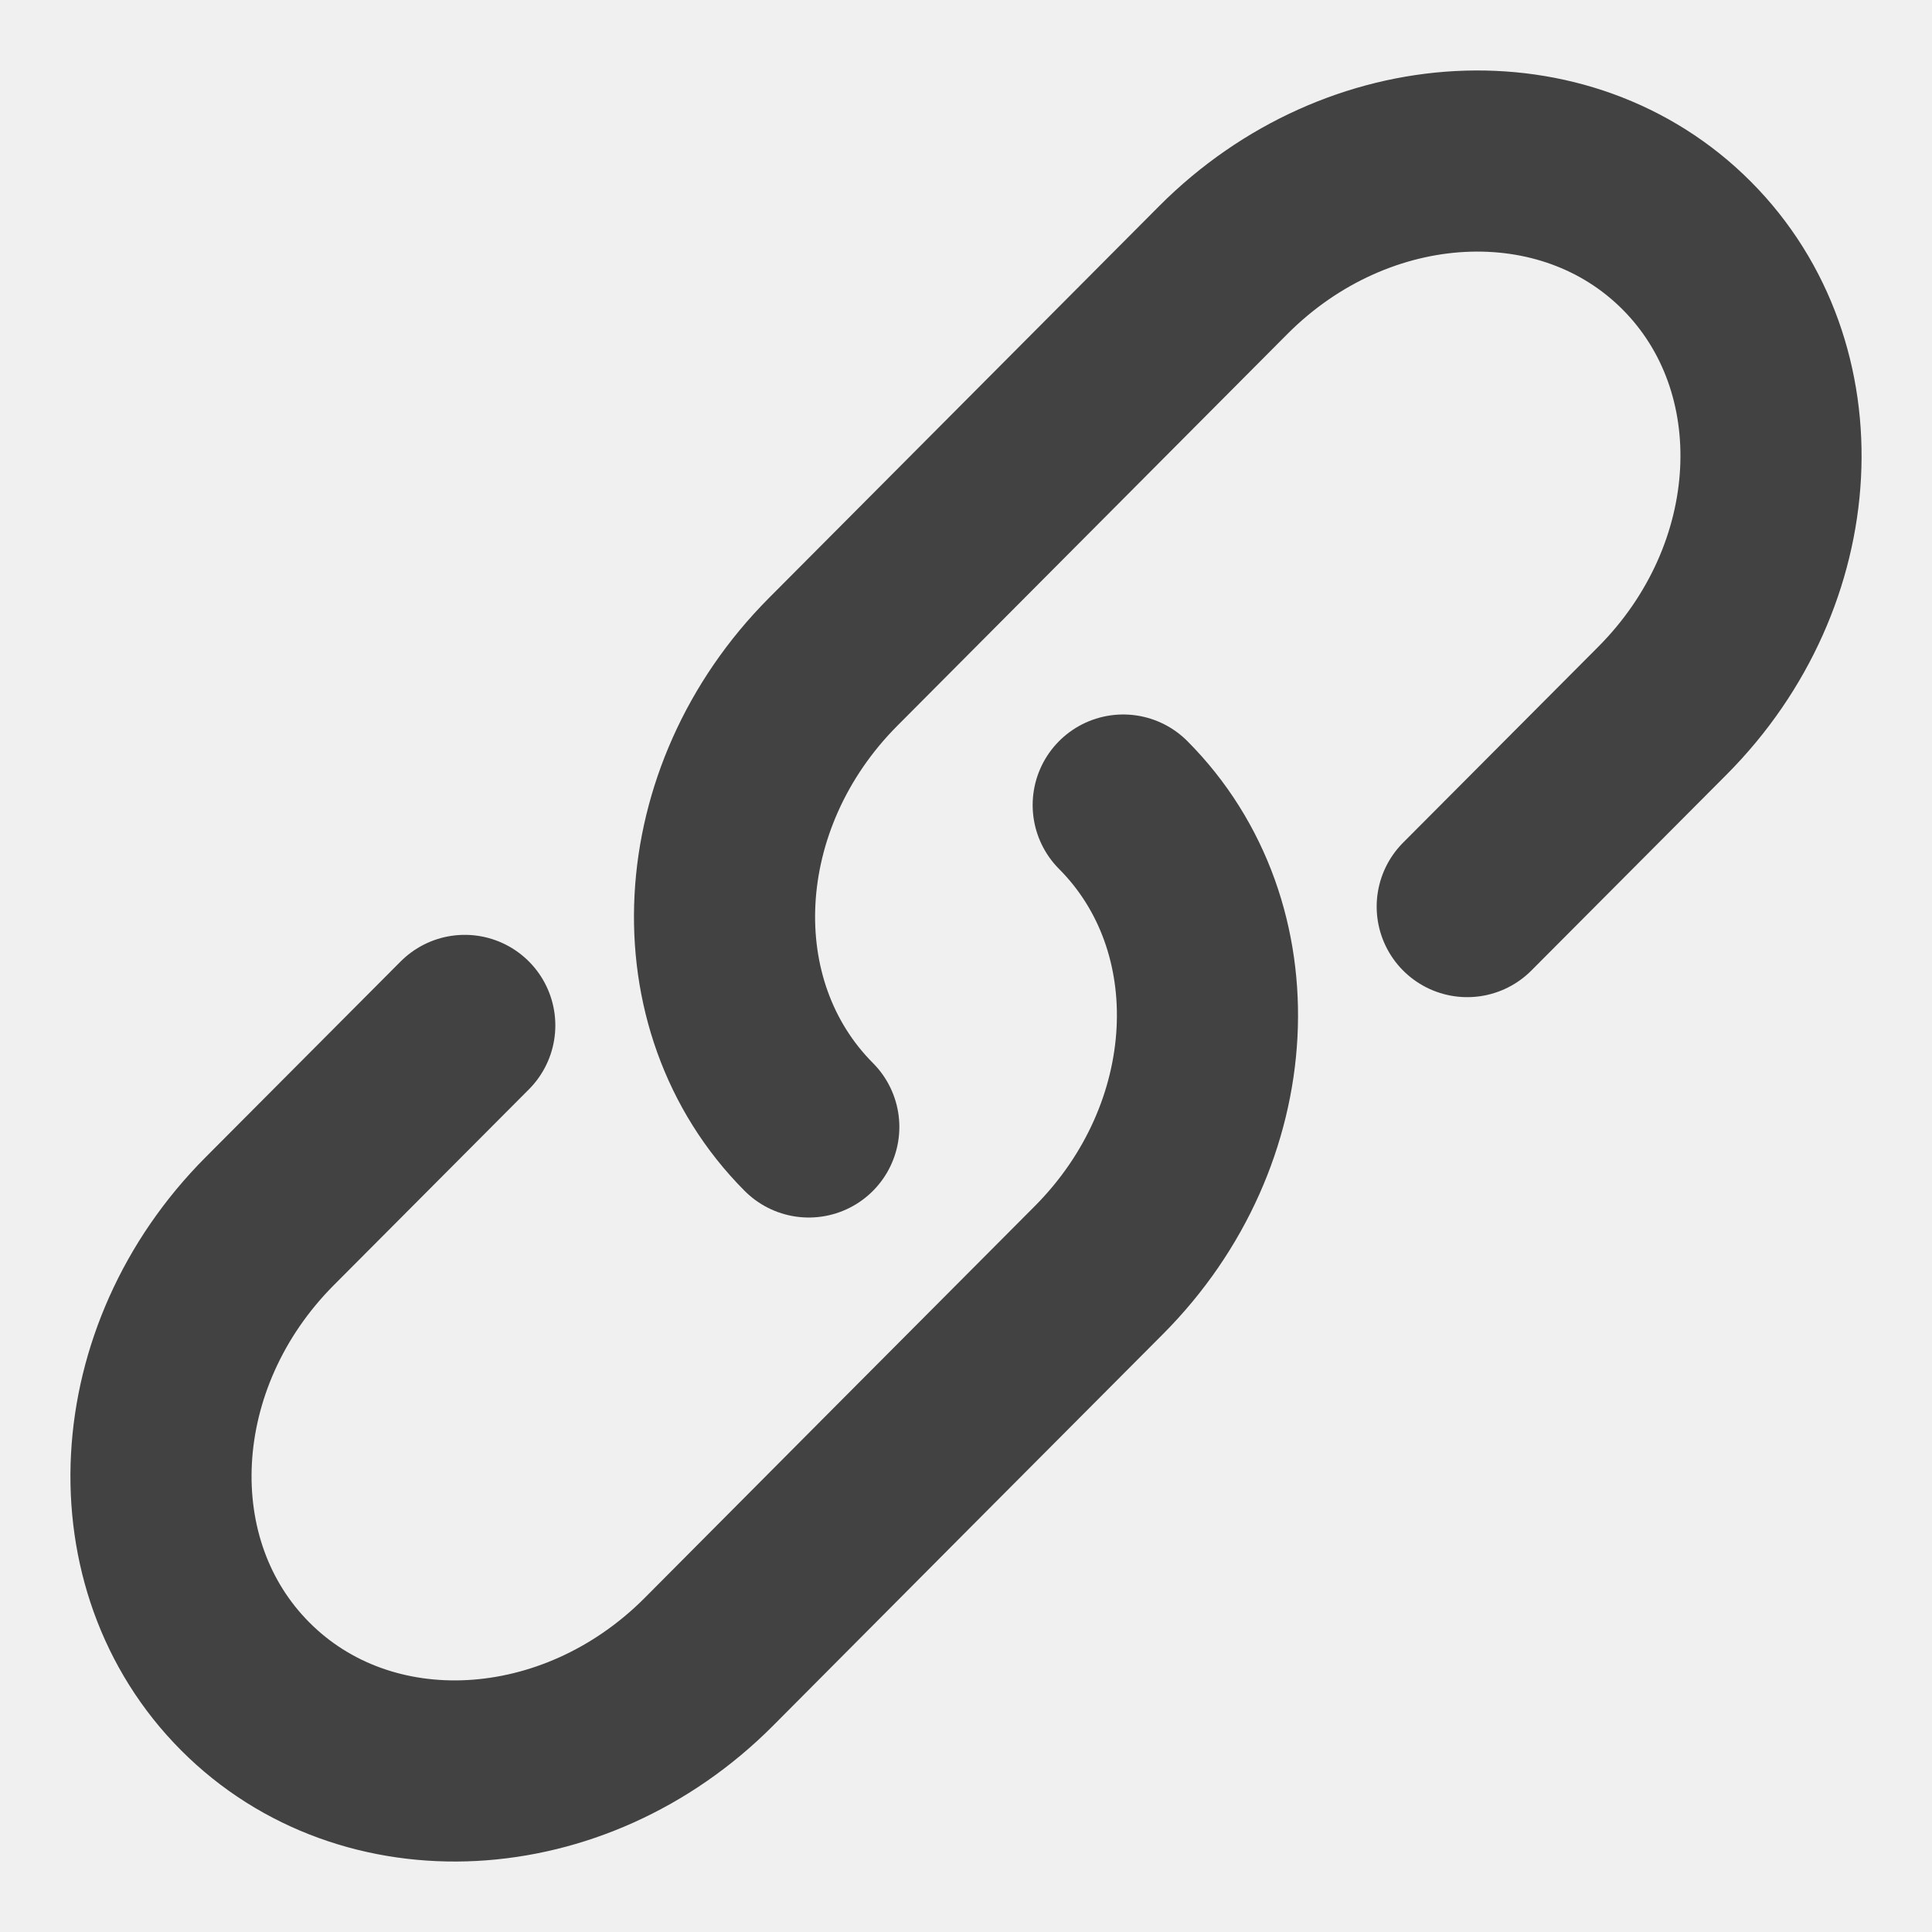
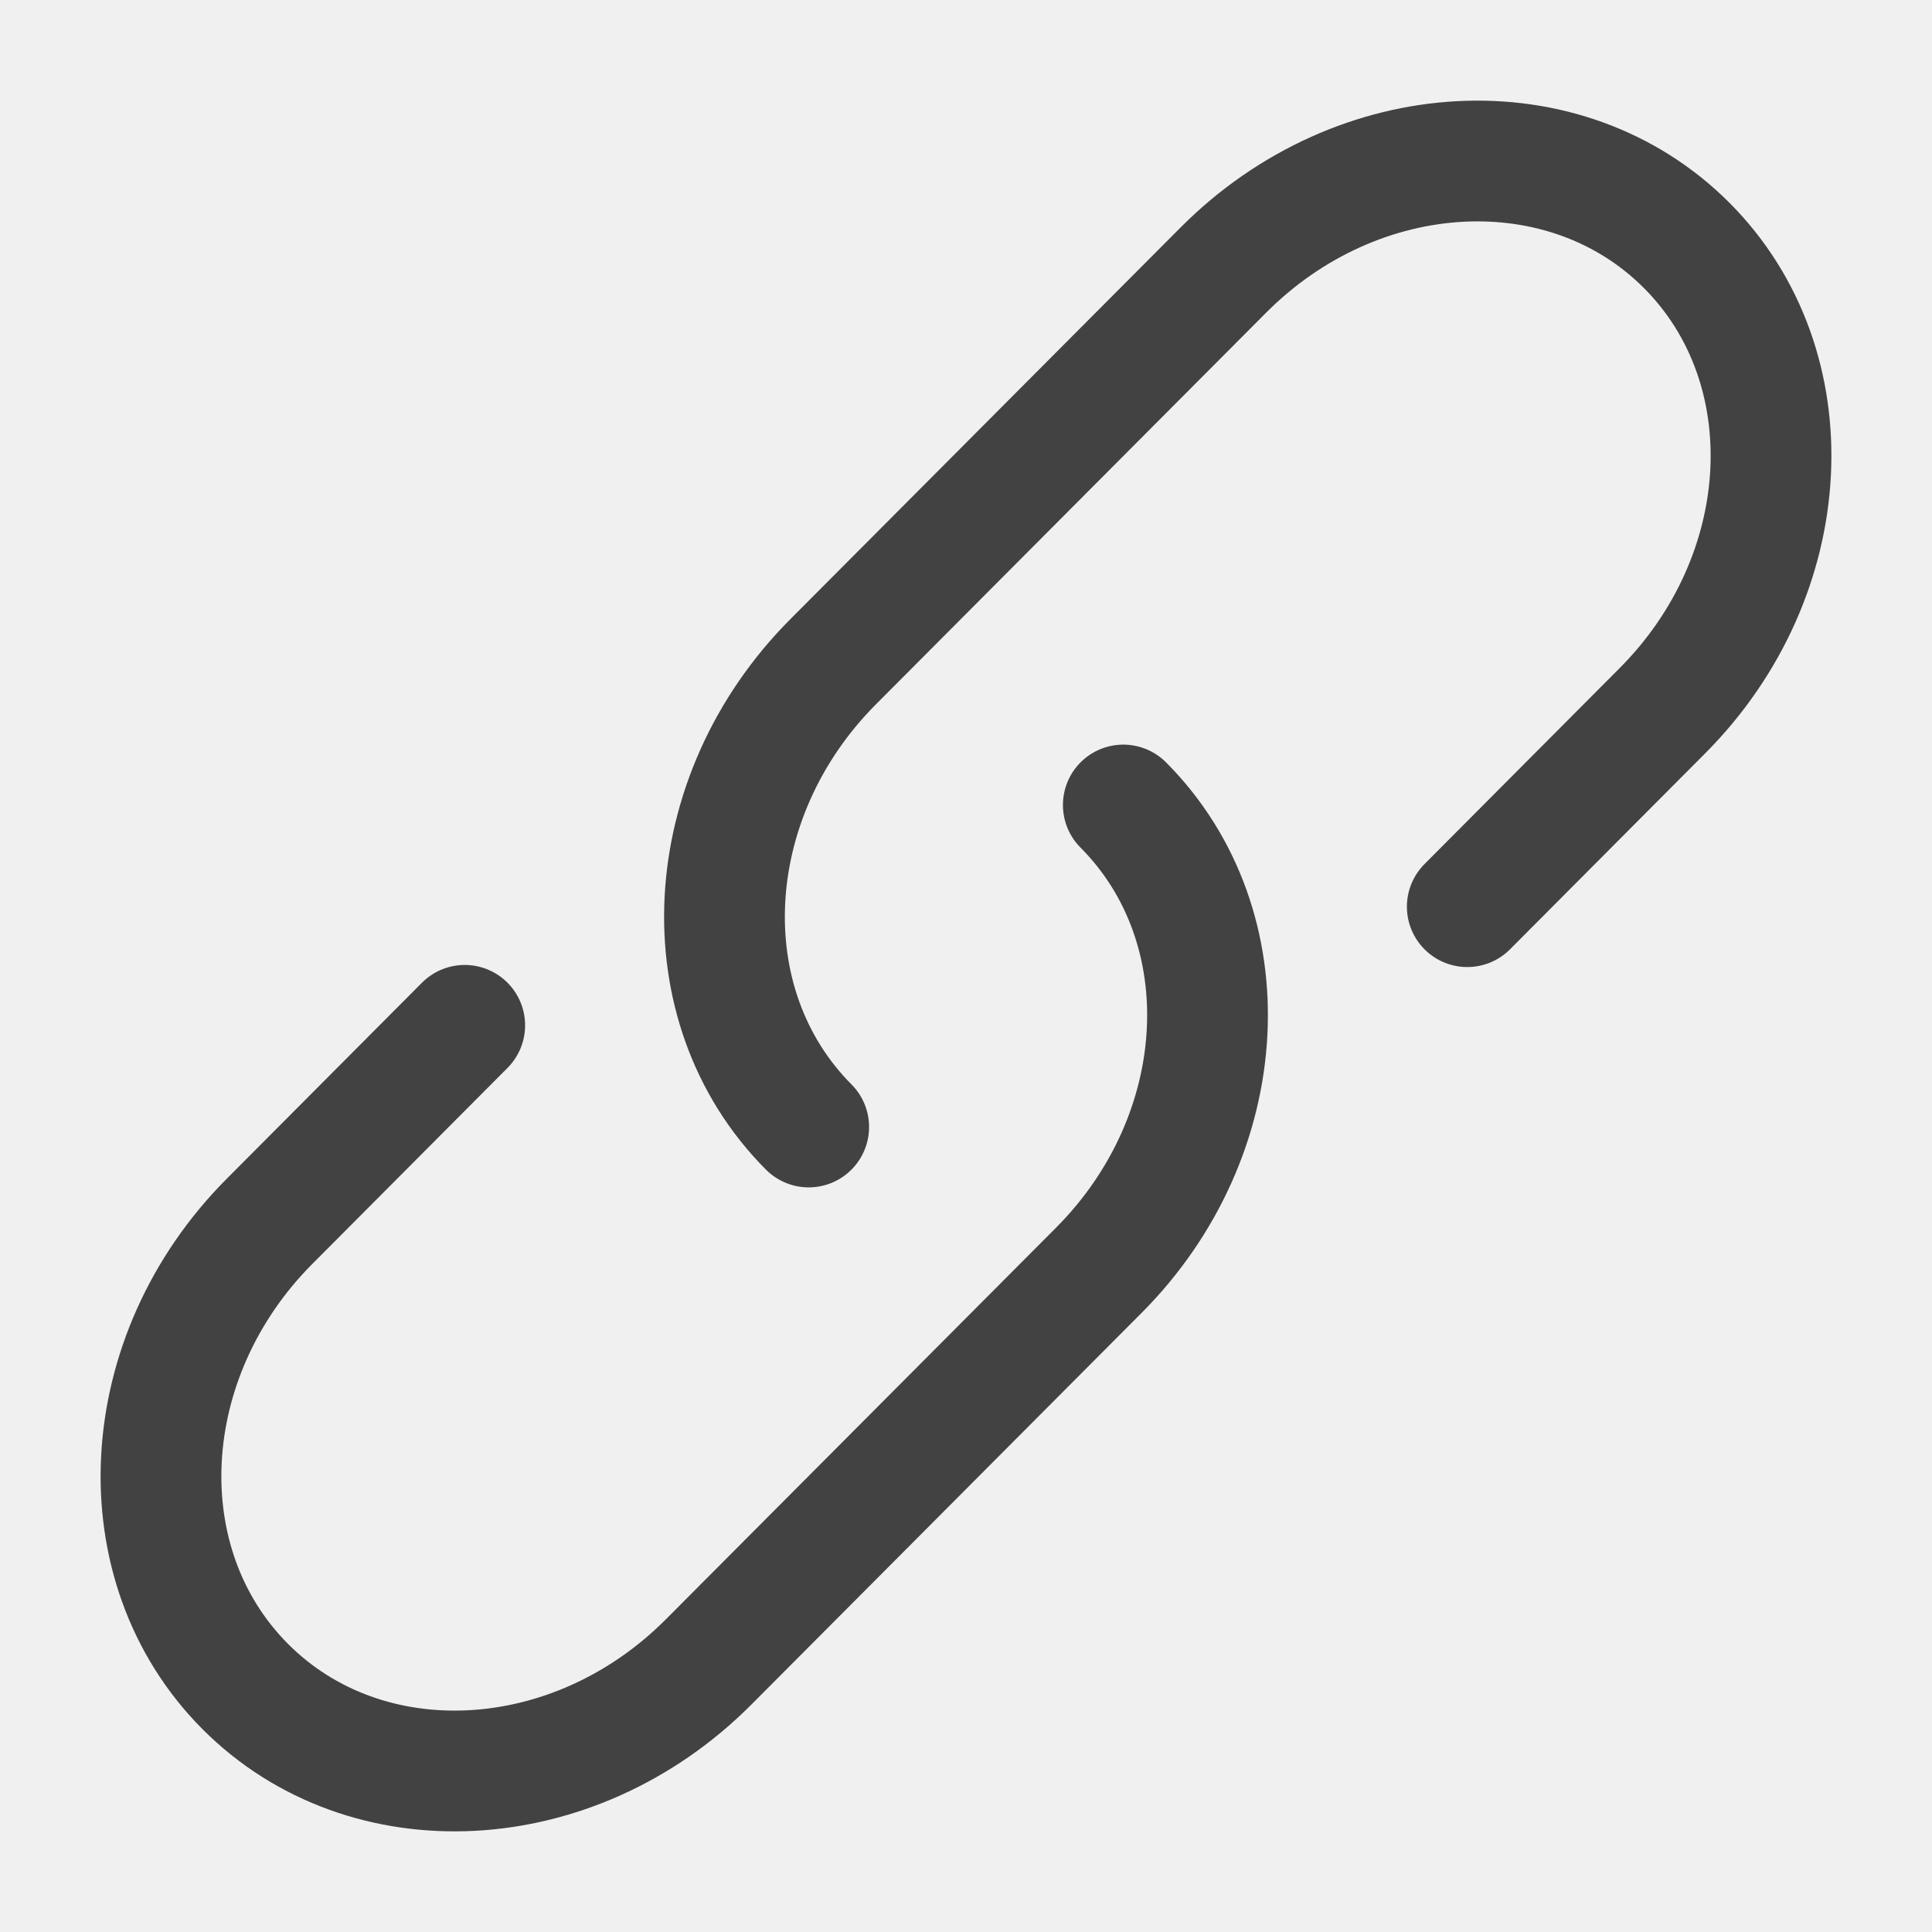
- <svg xmlns="http://www.w3.org/2000/svg" width="16" height="16" viewBox="0 0 16 16" fill="none">
-   <g clip-path="url(#clip0_27_466)">
-     <path d="M6.698 9.333C5.694 8.325 5.784 6.601 6.9 5.481L10.131 2.236C11.247 1.117 12.965 1.026 13.969 2.034C14.973 3.042 14.883 4.766 13.767 5.886L12.151 7.508" stroke="#424242" stroke-width="1.5" stroke-linecap="round" />
-     <path d="M9.302 6.667C10.306 7.675 10.216 9.399 9.1 10.519L7.484 12.141L5.869 13.764C4.753 14.883 3.035 14.974 2.031 13.966C1.027 12.959 1.117 11.234 2.233 10.114L3.849 8.492" stroke="#424242" stroke-width="1.5" stroke-linecap="round" />
-   </g>
-   <defs>
-     <clipPath id="clip0_27_466">
-       <rect width="16" height="16" fill="white" />
-     </clipPath>
-   </defs>
+ <svg xmlns="http://www.w3.org/2000/svg" width="24" height="24" viewBox="0 0 24 24" fill="none">
+   <path d="M10.046 14C8.54 12.488 8.676 9.901 10.349 8.221L15.197 3.355C16.87 1.675 19.448 1.539 20.954 3.05C22.46 4.562 22.324 7.15 20.651 8.829L18.227 11.263" stroke="#424242" stroke-width="1.5" stroke-linecap="round" />
+   <path d="M13.954 10C15.46 11.512 15.324 14.099 13.651 15.779L11.227 18.212L8.803 20.645C7.13 22.325 4.552 22.461 3.046 20.95C1.54 19.438 1.676 16.85 3.349 15.171L5.773 12.737" stroke="#424242" stroke-width="1.5" stroke-linecap="round" />
</svg>
